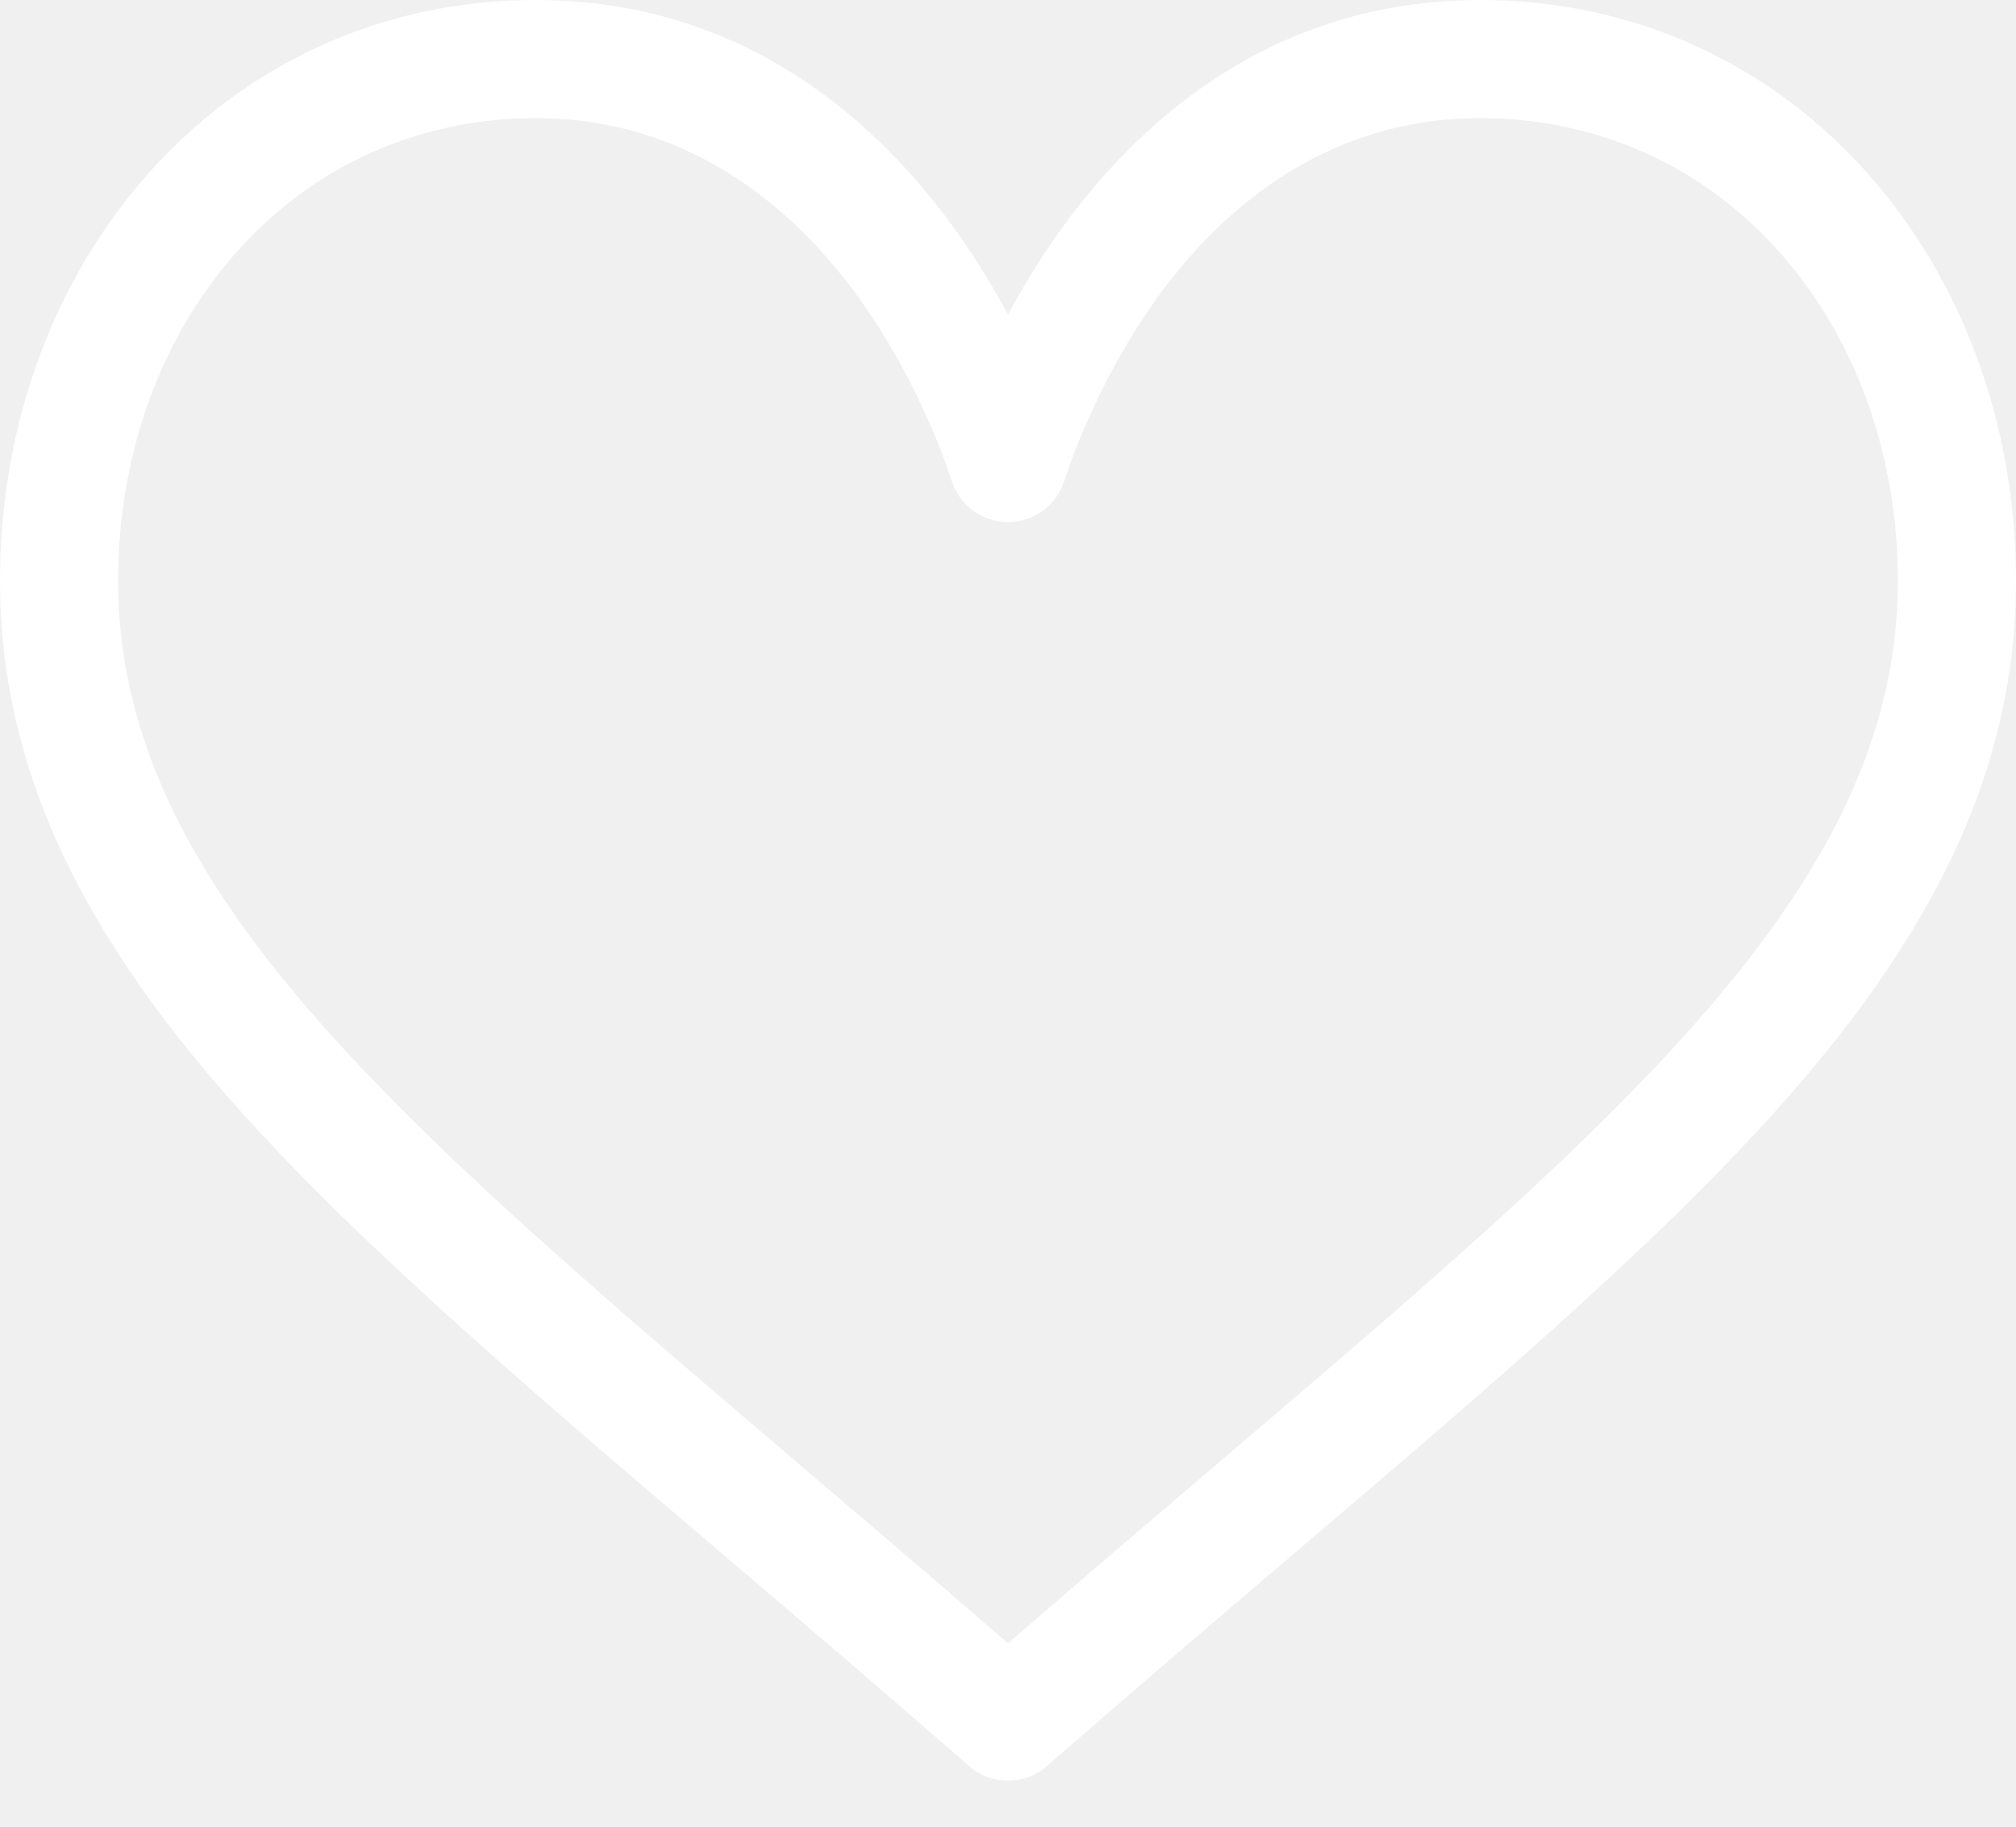
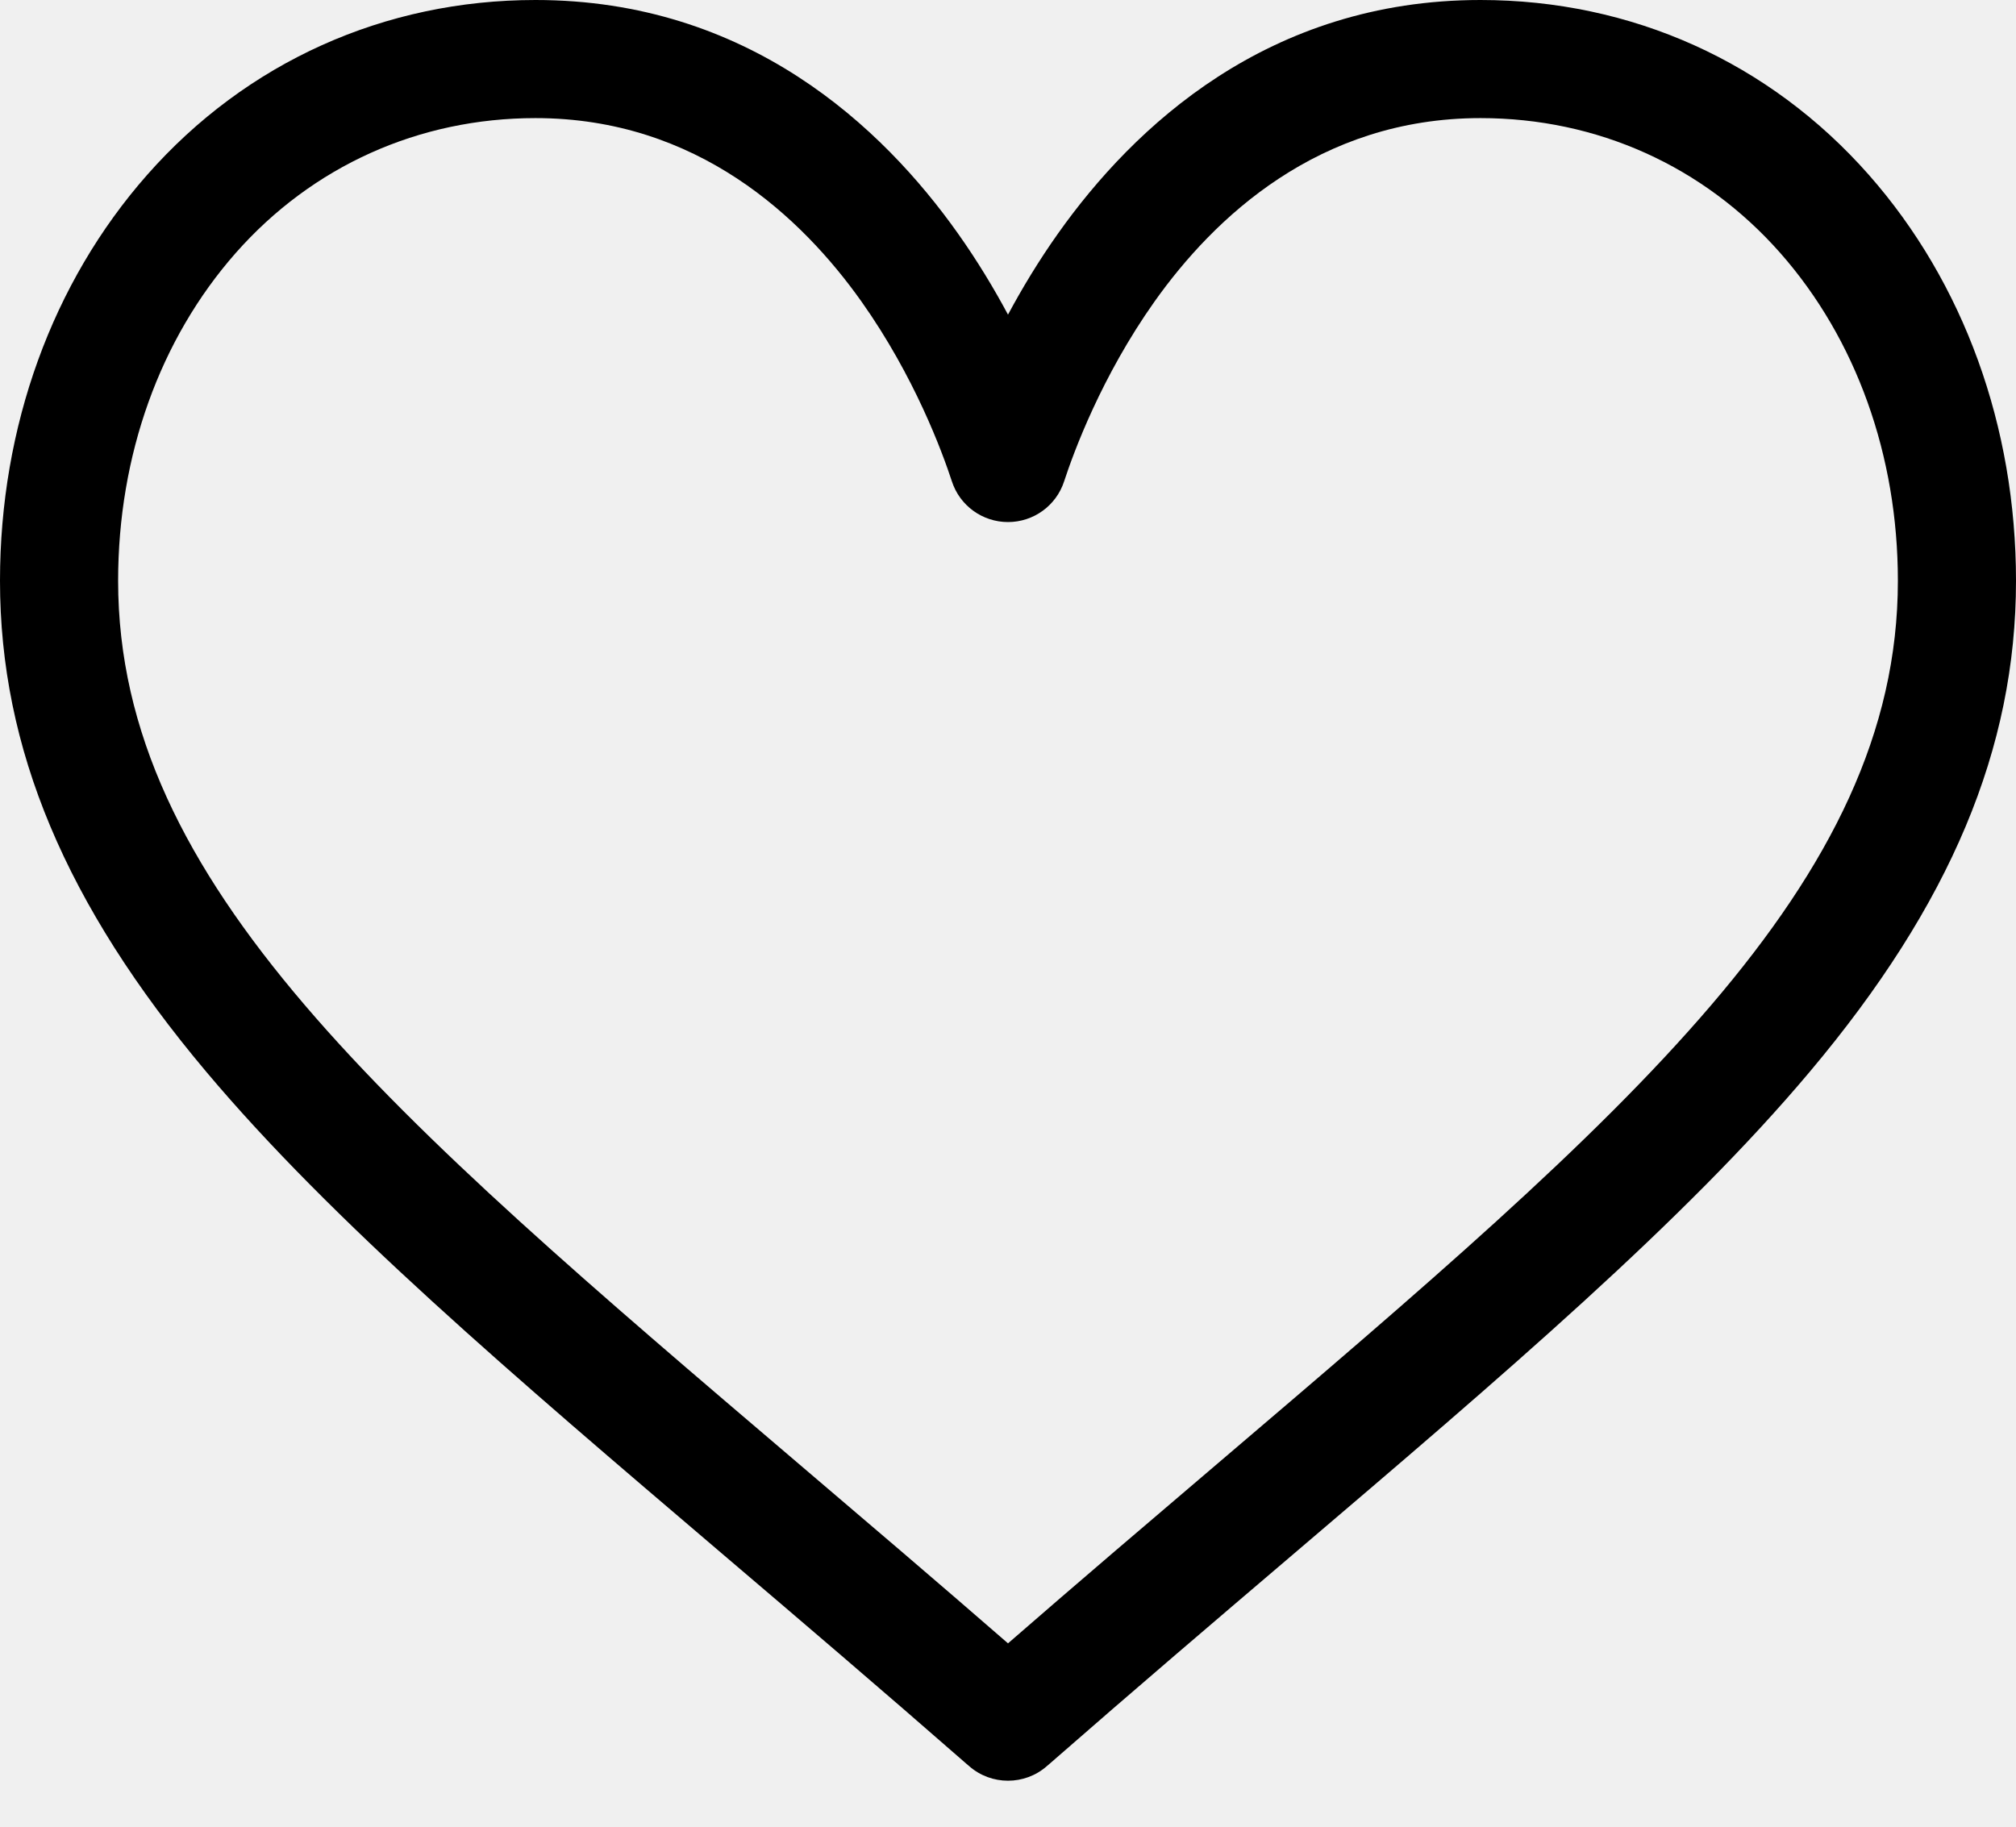
- <svg xmlns="http://www.w3.org/2000/svg" width="32" height="29" viewBox="0 0 32 29" fill="none">
-   <path d="M29.665 2.777C28.087 0.986 25.897 0 23.5 0C20.128 0 17.994 2.014 16.797 3.703C16.486 4.141 16.222 4.581 16 4.995C15.778 4.581 15.514 4.141 15.203 3.703C14.006 2.014 11.872 0 8.5 0C6.103 0 3.913 0.986 2.335 2.777C0.829 4.486 0 6.774 0 9.22C0 11.882 1.04 14.359 3.272 17.013C5.266 19.386 8.136 21.831 11.459 24.663C12.698 25.718 13.978 26.81 15.342 28.003L15.383 28.038C15.559 28.193 15.78 28.27 16 28.27C16.22 28.27 16.441 28.193 16.617 28.038L16.658 28.003C18.022 26.81 19.302 25.719 20.541 24.663C23.864 21.831 26.734 19.386 28.728 17.013C30.96 14.359 32 11.882 32 9.22C32 6.774 31.171 4.486 29.665 2.777ZM19.325 23.236C18.257 24.146 17.158 25.082 16 26.089C14.842 25.082 13.743 24.146 12.675 23.236C6.172 17.694 1.875 14.033 1.875 9.22C1.875 7.23 2.538 5.383 3.741 4.017C4.959 2.636 6.649 1.875 8.5 1.875C11.071 1.875 12.732 3.459 13.674 4.787C14.518 5.979 14.958 7.18 15.109 7.641C15.234 8.027 15.594 8.288 16 8.288C16.406 8.288 16.766 8.027 16.891 7.641C17.042 7.18 17.482 5.979 18.326 4.787C19.268 3.459 20.929 1.875 23.5 1.875C25.351 1.875 27.041 2.636 28.259 4.017C29.462 5.383 30.125 7.23 30.125 9.22C30.125 14.033 25.828 17.694 19.325 23.236Z" fill="white" />
+ <svg xmlns="http://www.w3.org/2000/svg" viewBox="0 0 32 29">
+   <path d="M29.665 2.777C28.087 0.986 25.897 0 23.5 0C20.128 0 17.994 2.014 16.797 3.703C16.486 4.141 16.222 4.581 16 4.995C15.778 4.581 15.514 4.141 15.203 3.703C14.006 2.014 11.872 0 8.5 0C6.103 0 3.913 0.986 2.335 2.777C0.829 4.486 0 6.774 0 9.22C0 11.882 1.04 14.359 3.272 17.013C5.266 19.386 8.136 21.831 11.459 24.663C12.698 25.718 13.978 26.81 15.342 28.003L15.383 28.038C15.559 28.193 15.78 28.27 16 28.27C16.22 28.27 16.441 28.193 16.617 28.038L16.658 28.003C18.022 26.81 19.302 25.719 20.541 24.663C23.864 21.831 26.734 19.386 28.728 17.013C30.96 14.359 32 11.882 32 9.22C32 6.774 31.171 4.486 29.665 2.777ZM19.325 23.236C18.257 24.146 17.158 25.082 16 26.089C14.842 25.082 13.743 24.146 12.675 23.236C6.172 17.694 1.875 14.033 1.875 9.22C1.875 7.23 2.538 5.383 3.741 4.017C4.959 2.636 6.649 1.875 8.5 1.875C11.071 1.875 12.732 3.459 13.674 4.787C14.518 5.979 14.958 7.18 15.109 7.641C15.234 8.027 15.594 8.288 16 8.288C16.406 8.288 16.766 8.027 16.891 7.641C17.042 7.18 17.482 5.979 18.326 4.787C19.268 3.459 20.929 1.875 23.5 1.875C25.351 1.875 27.041 2.636 28.259 4.017C29.462 5.383 30.125 7.23 30.125 9.22C30.125 14.033 25.828 17.694 19.325 23.236Z" />
</svg>
